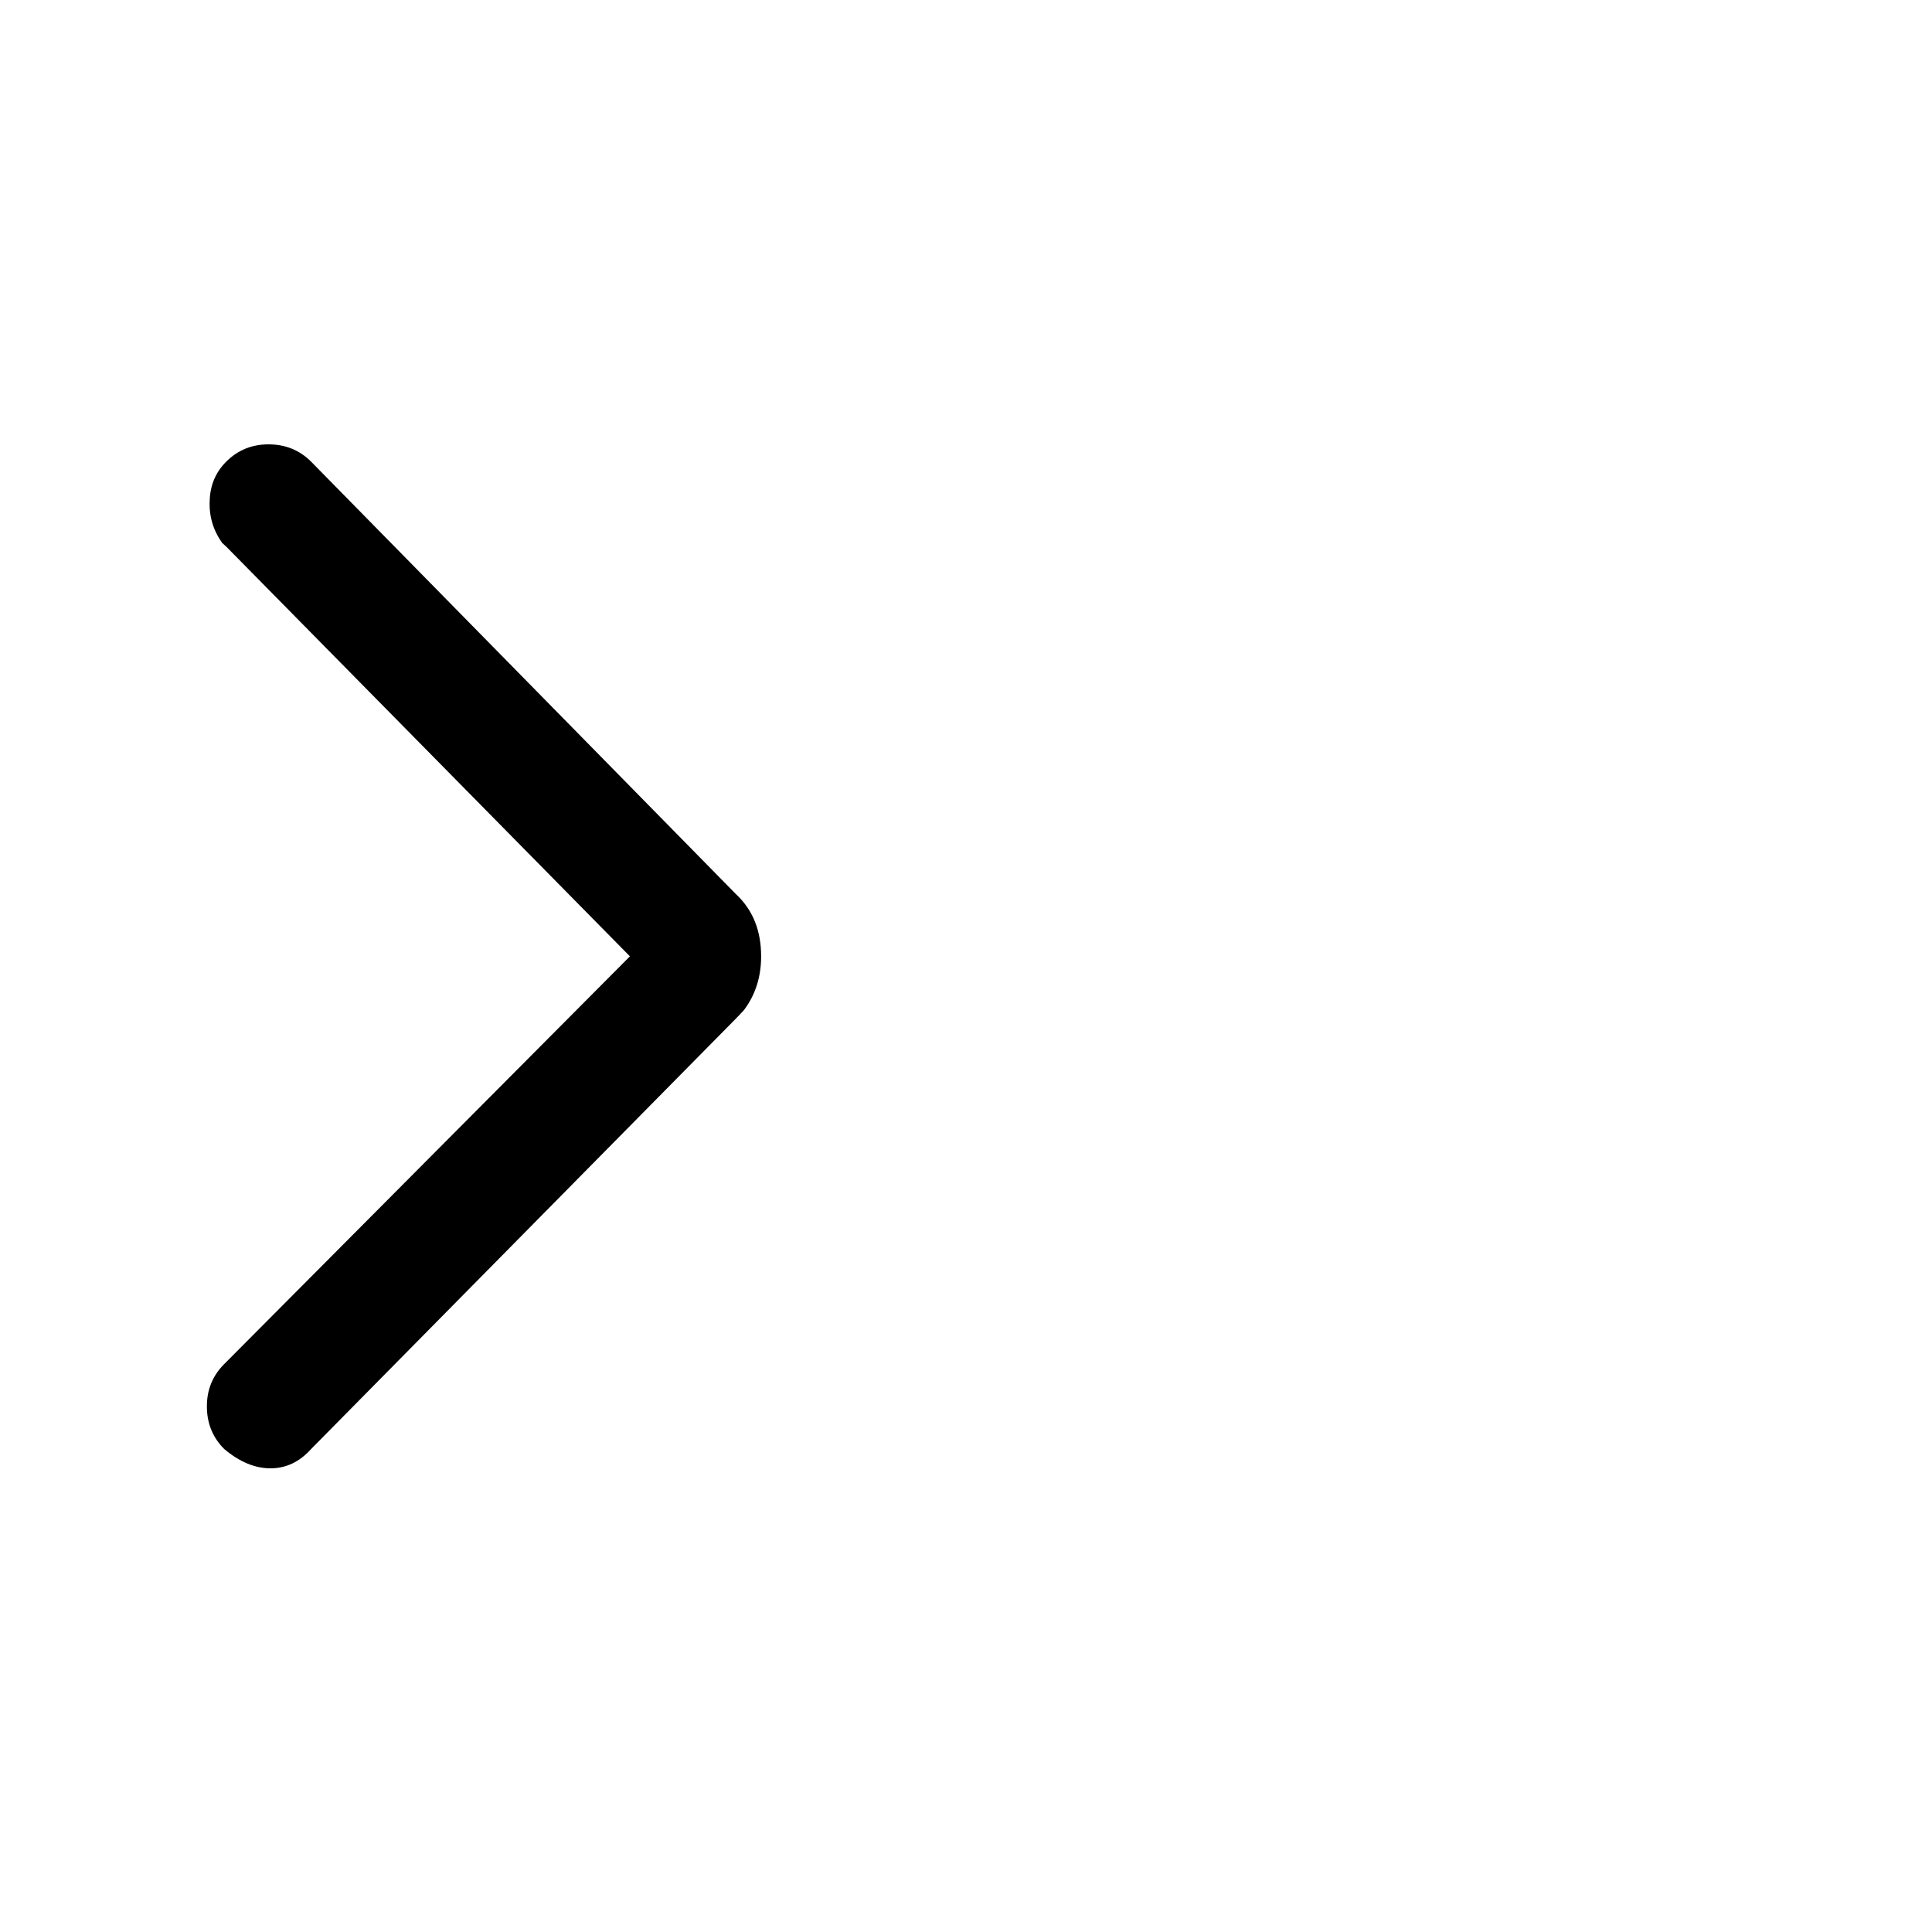
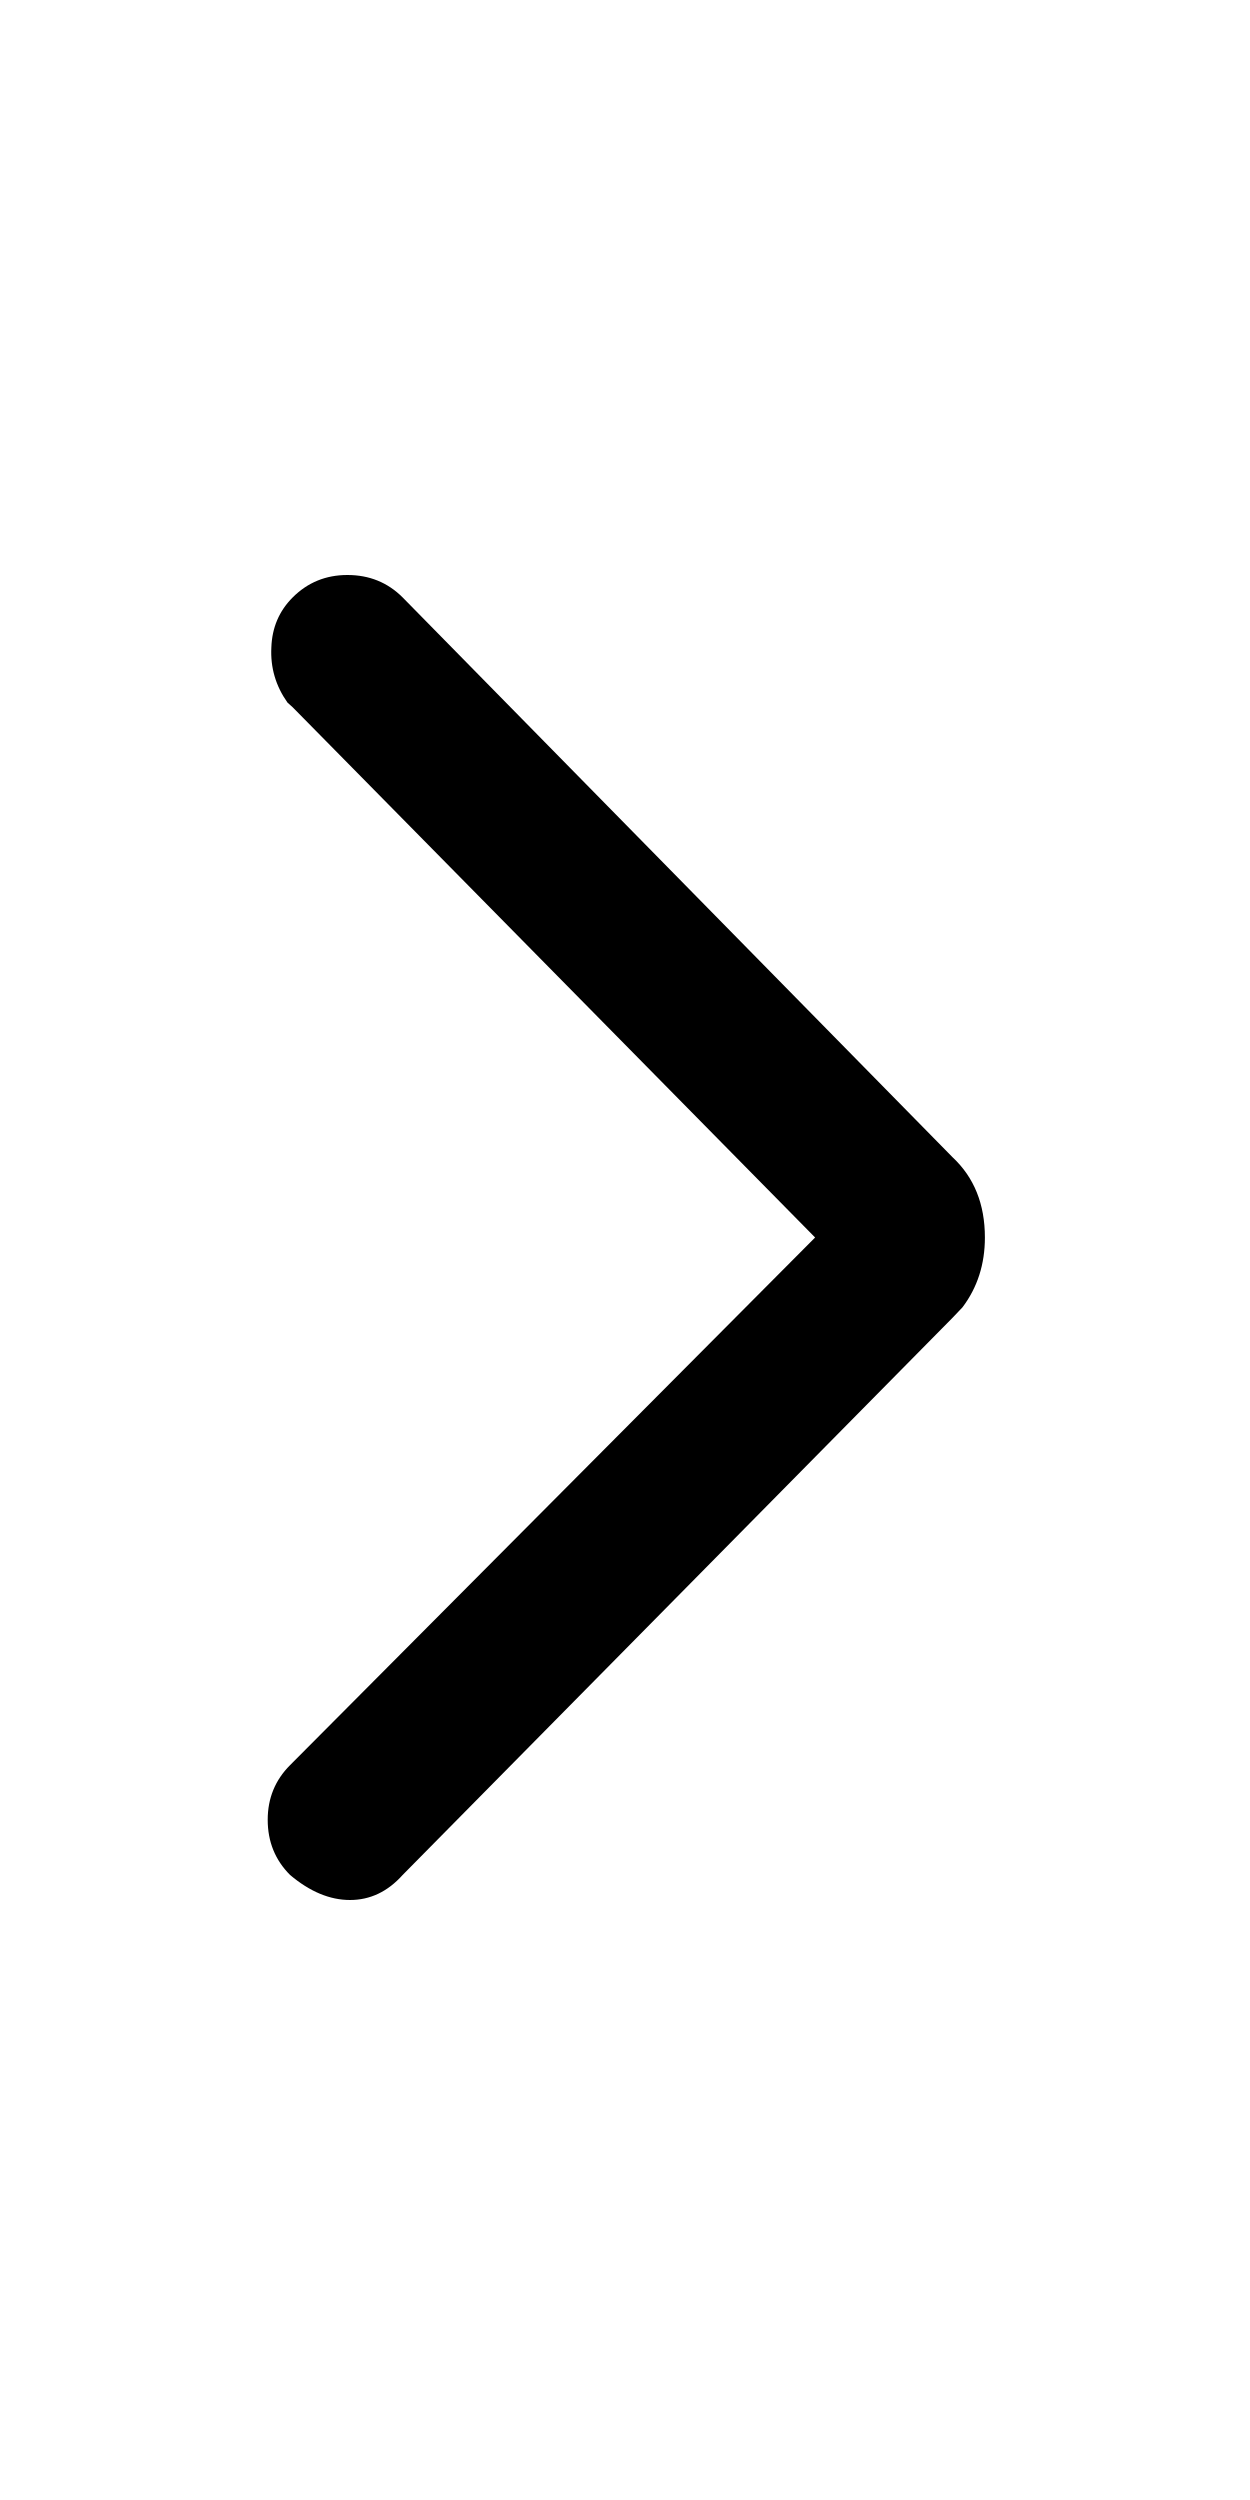
- <svg xmlns="http://www.w3.org/2000/svg" width="48" height="48">
+ <svg xmlns="http://www.w3.org/2000/svg" width="24" height="48">
  <rect width="24" height="48" opacity="0" />
  <g>
-     <path d="M5.57 36Q6.14 36.48 6.72 36.48Q7.3 36.48 7.73 36L18.29 25.3L18.48 25.1Q18.91 24.53 18.91 23.76Q18.91 22.8 18.29 22.22L7.73 11.47Q7.3 11.04 6.67 11.04Q6.05 11.04 5.62 11.47Q5.23 11.86 5.21 12.43Q5.18 13.01 5.52 13.49L5.62 13.58L15.65 23.76L5.57 33.89Q5.14 34.32 5.14 34.94Q5.14 35.57 5.57 36Z" fill="rgba(0,0,0,1)" />
+     <path d="M5.57 36Q6.14 36.48 6.72 36.48Q7.3 36.48 7.73 36L18.29 25.3L18.48 25.1Q18.91 24.53 18.91 23.76Q18.91 22.8 18.29 22.22L7.73 11.47Q7.3 11.04 6.67 11.04Q6.05 11.04 5.62 11.47Q5.23 11.86 5.21 12.43Q5.18 13.01 5.52 13.49L5.62 13.58L15.65 23.76L5.57 33.89Q5.14 34.32 5.14 34.94Q5.14 35.57 5.57 36Z" fill="#000000" />
  </g>
</svg>
